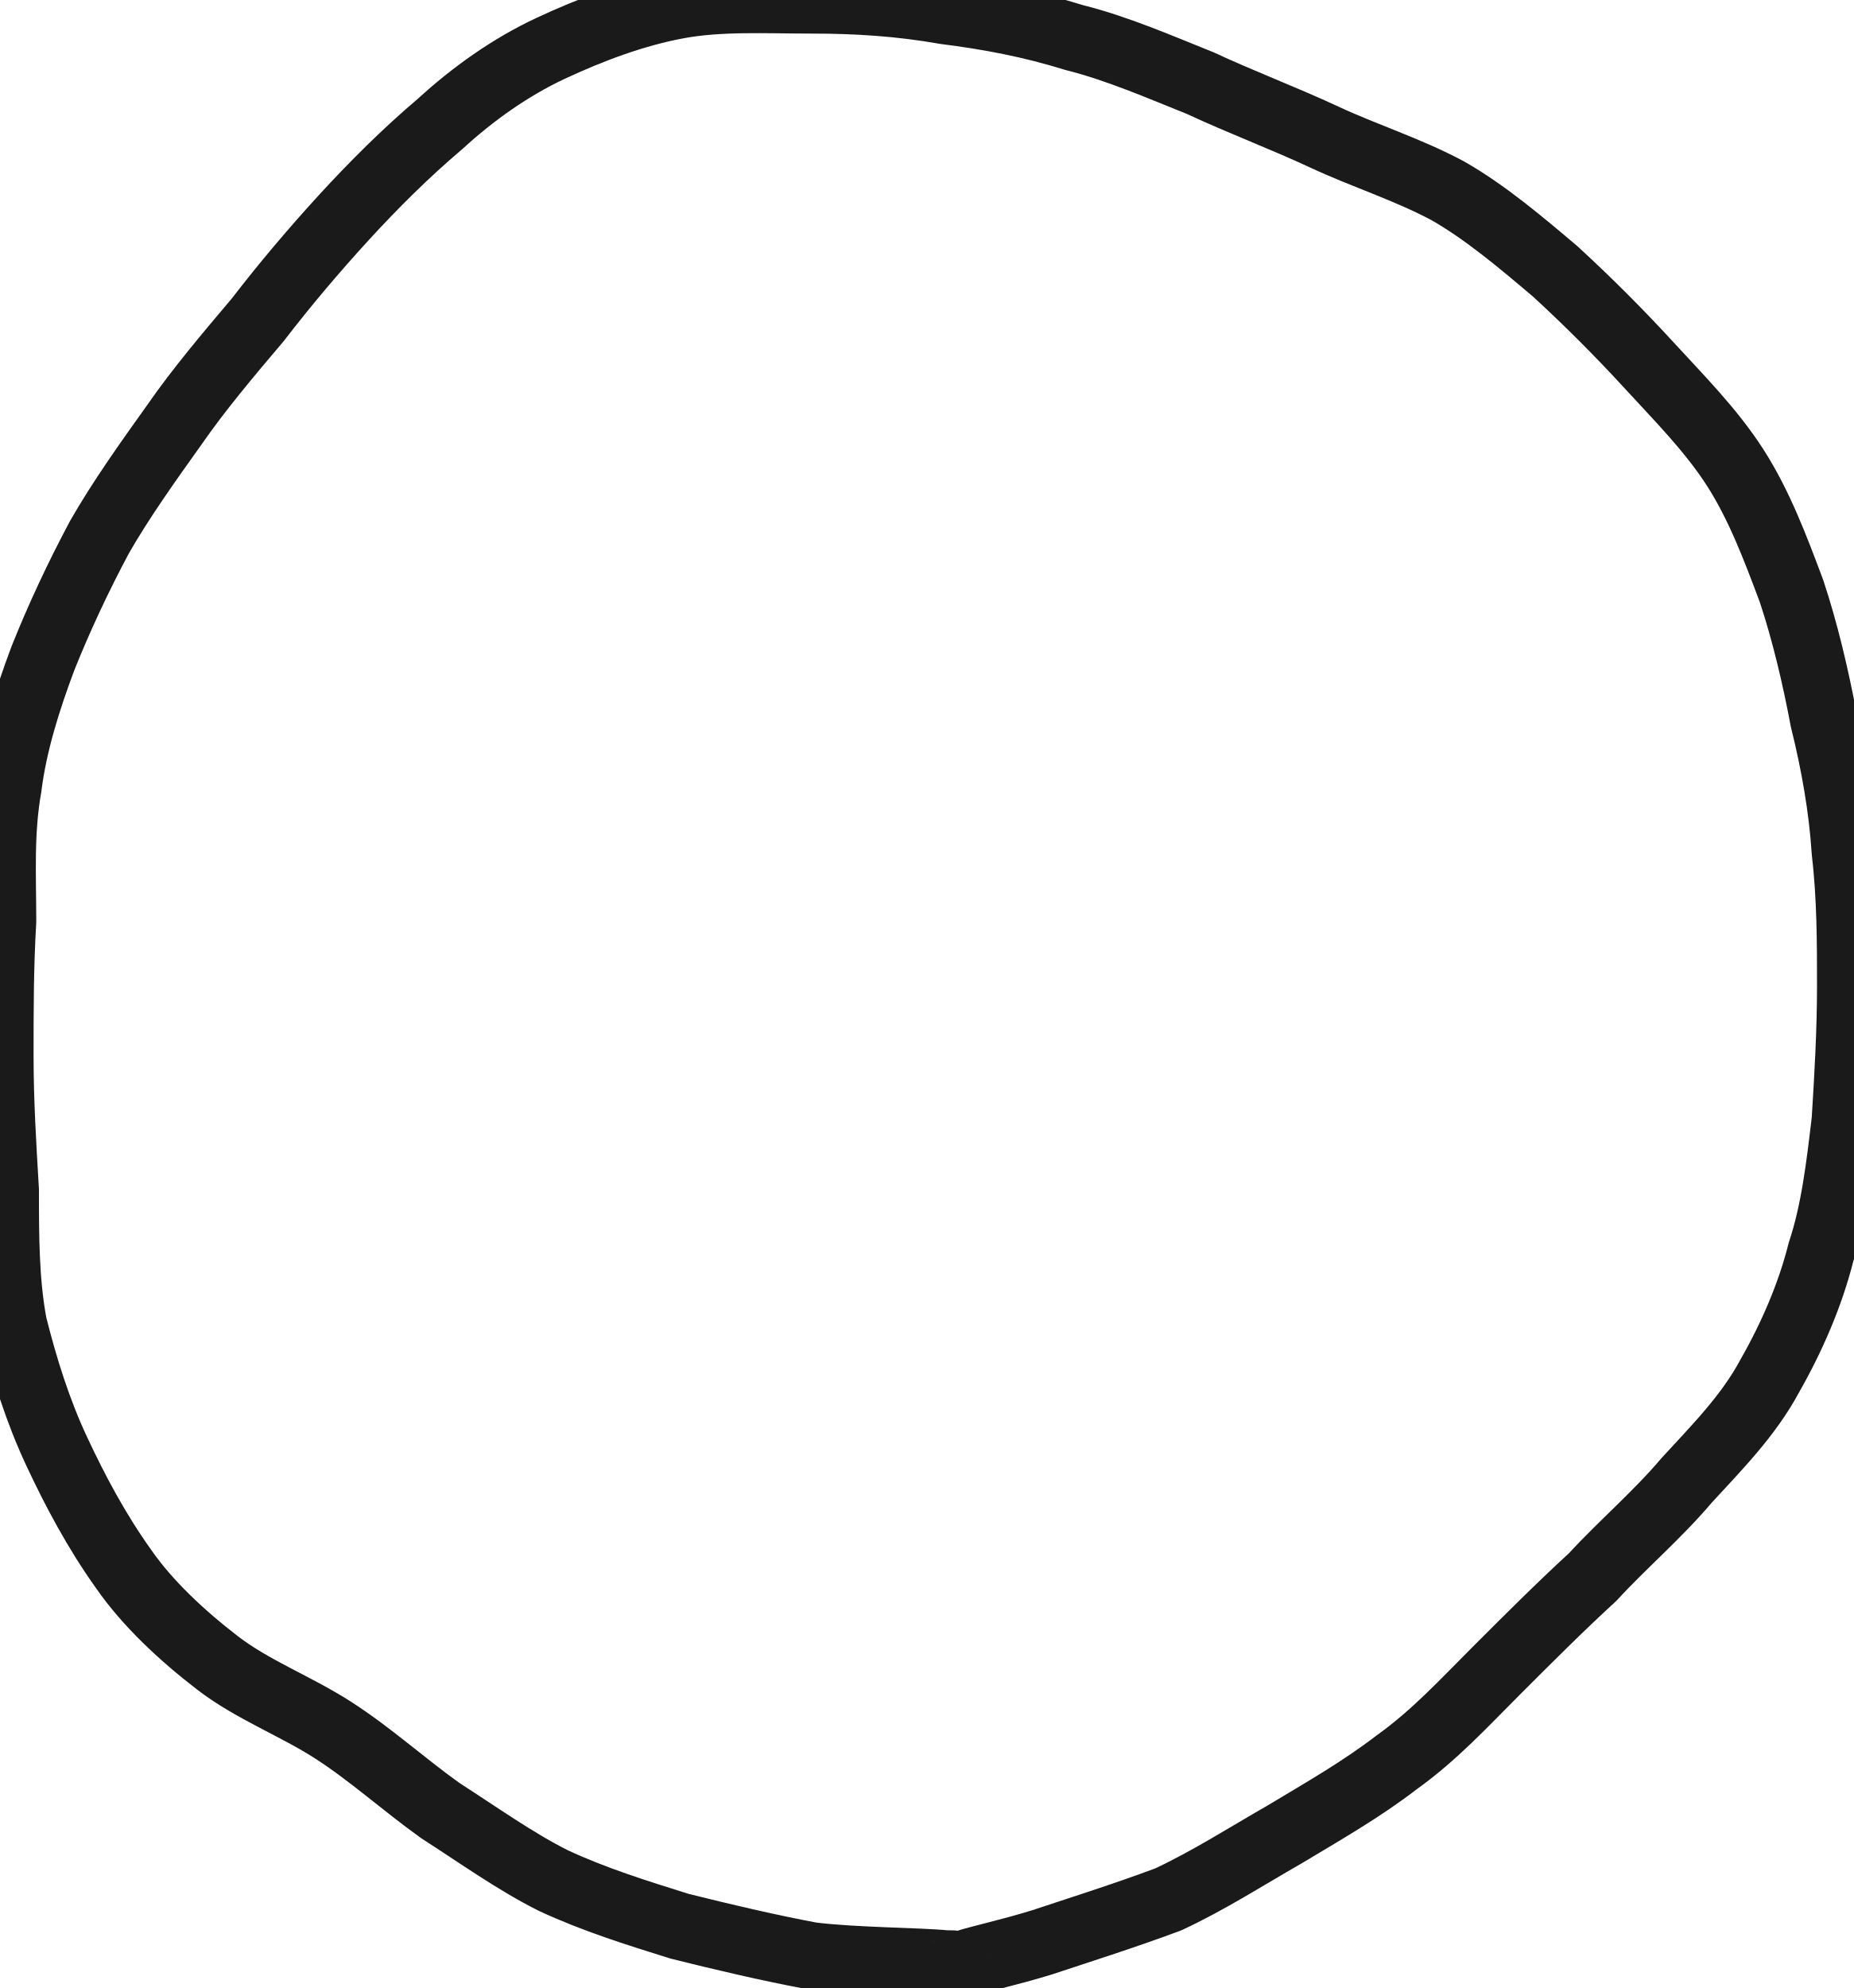
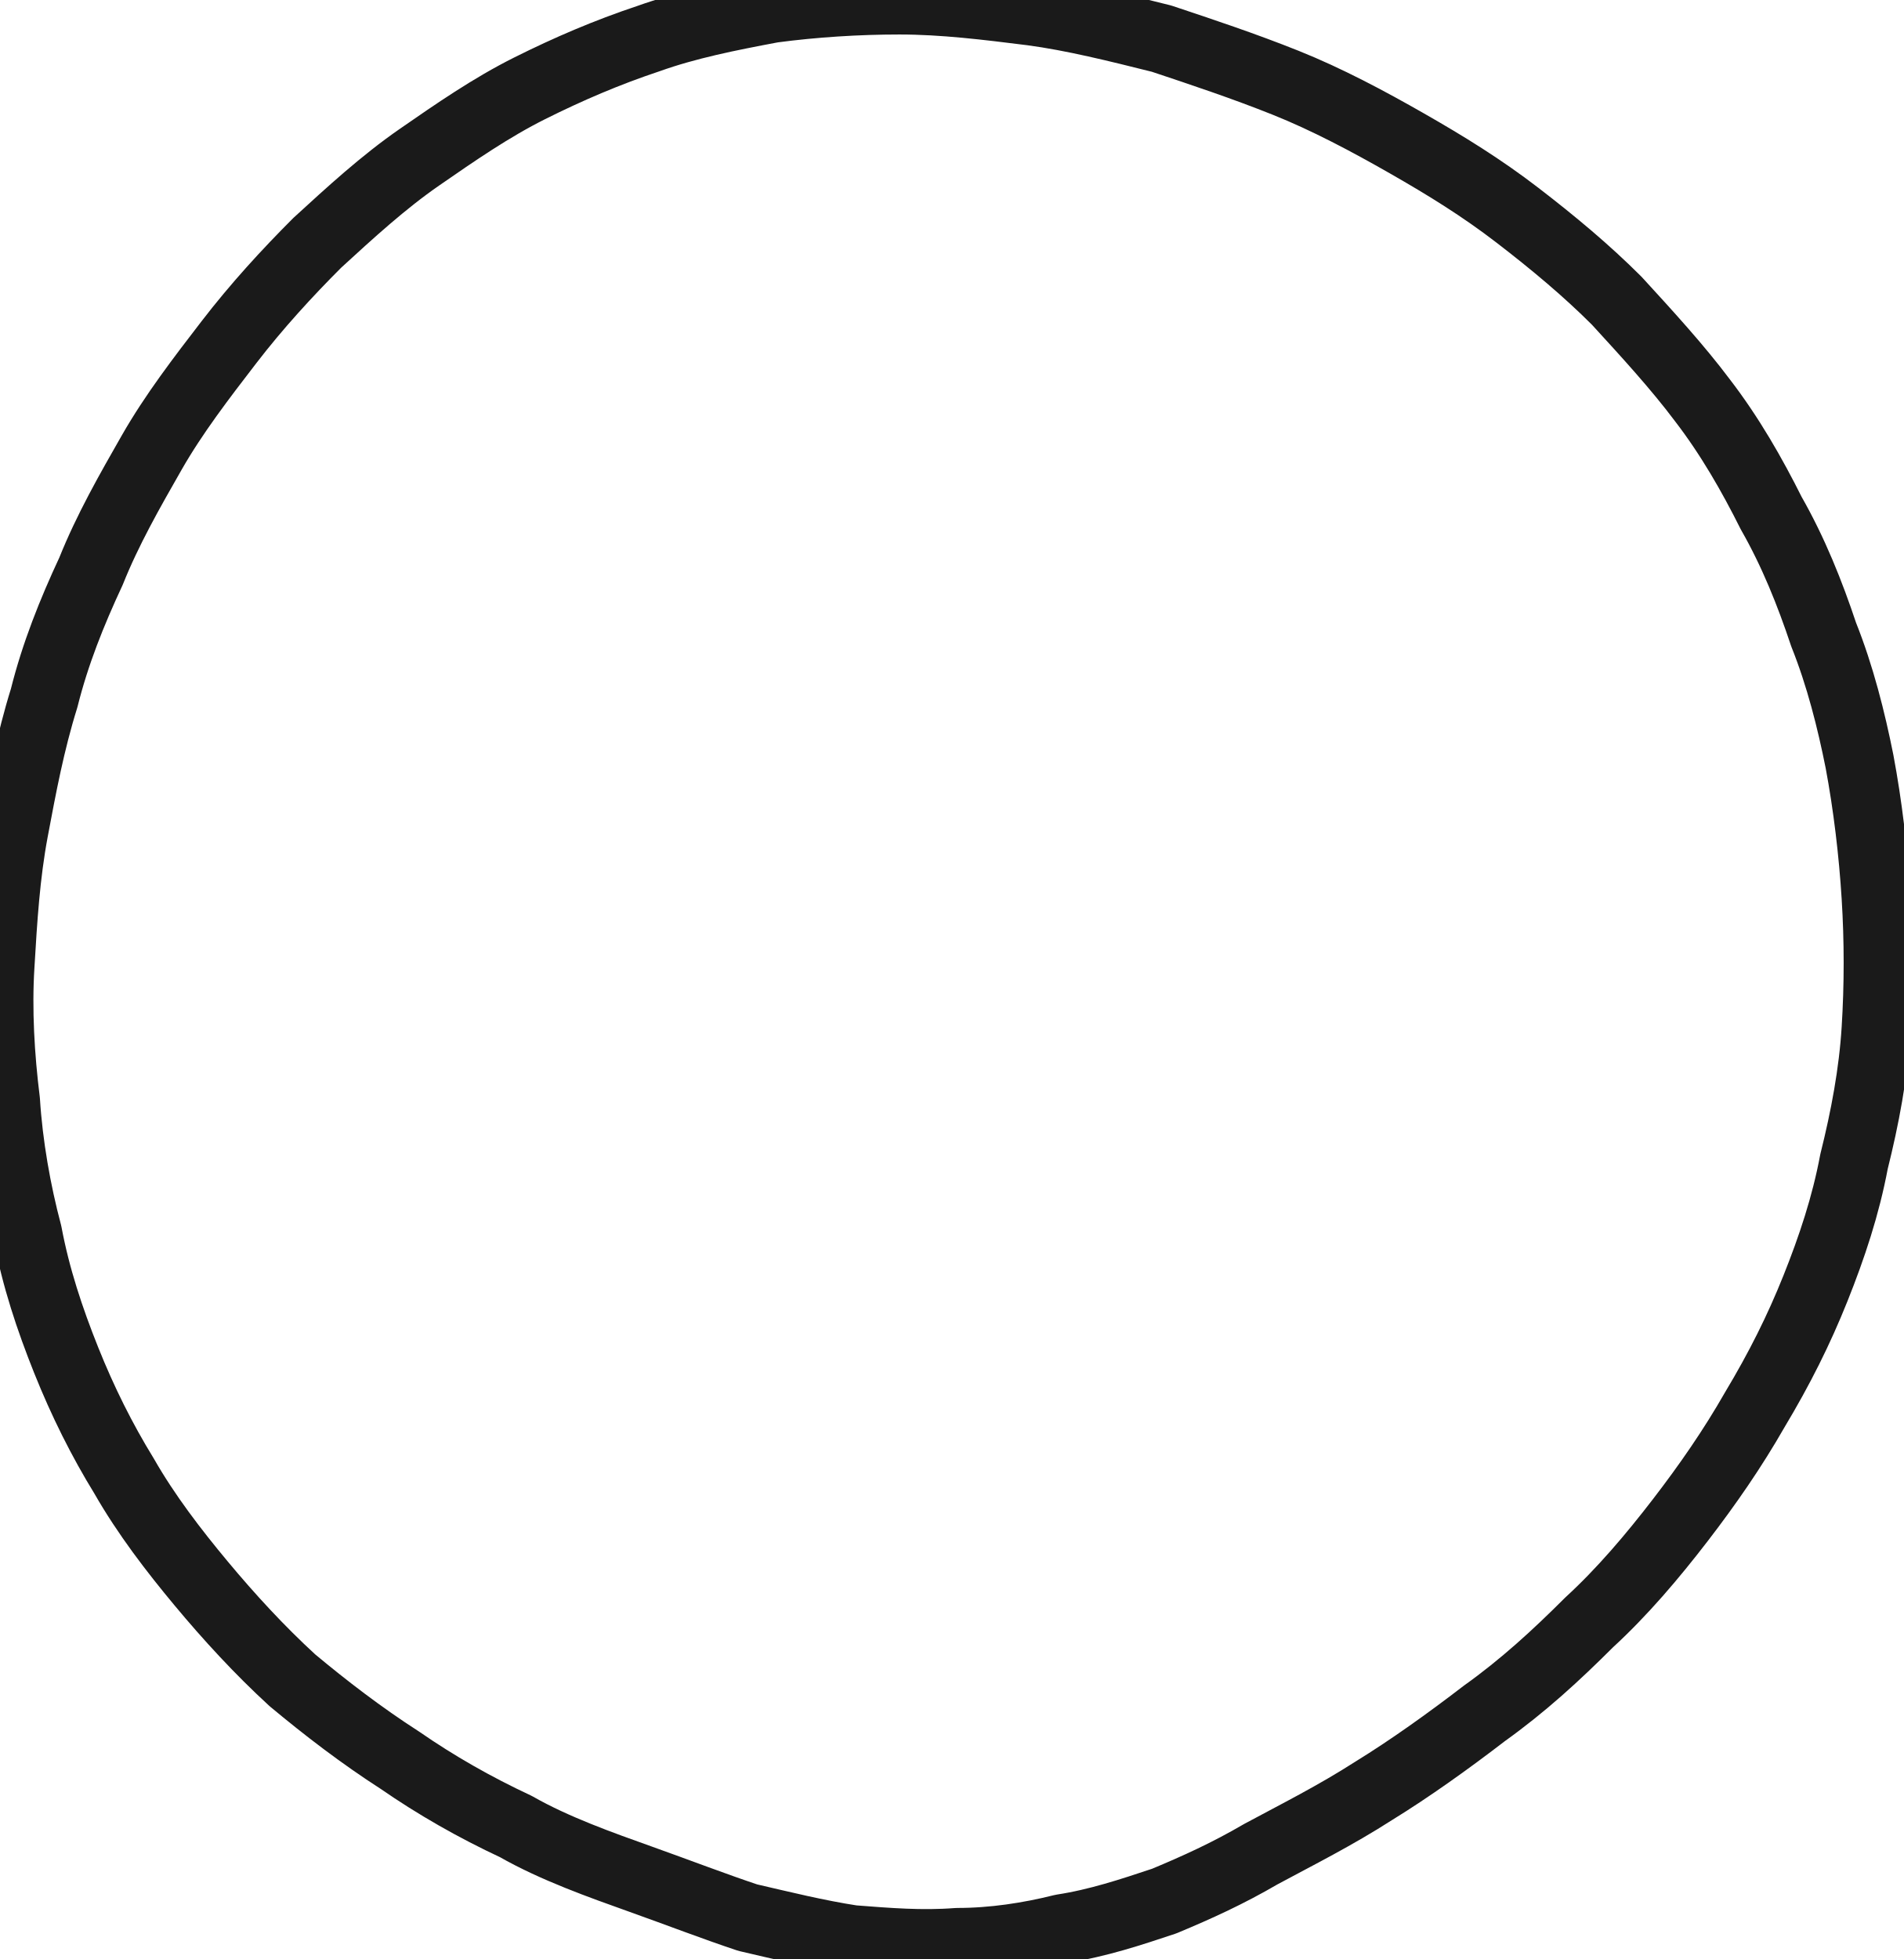
- <svg xmlns="http://www.w3.org/2000/svg" viewBox="0 0 69 74">
-   <path d="M35.2 73.1 C34.2 73.0 31.8 73.0 30.2 72.8 C28.6 72.5 26.9 72.1 25.3 71.7 C23.7 71.2 22.1 70.7 20.6 70.0 C19.2 69.3 17.8 68.3 16.4 67.4 C15.0 66.4 13.8 65.3 12.4 64.4 C11.0 63.5 9.4 62.9 8.1 61.9 C6.8 60.9 5.5 59.7 4.6 58.4 C3.6 57.0 2.8 55.5 2.1 54.0 C1.4 52.5 0.9 50.9 0.5 49.3 C0.2 47.7 0.2 46.0 0.2 44.3 C0.1 42.6 0.0 41.0 0.0 39.3 C-0.0 37.6 0.0 36.0 0.1 34.3 C0.1 32.6 0.0 31.0 0.3 29.3 C0.5 27.7 1.0 26.1 1.6 24.5 C2.2 23.0 2.9 21.5 3.7 20.0 C4.5 18.6 5.5 17.2 6.5 15.8 C7.4 14.5 8.5 13.2 9.6 11.9 C10.6 10.6 11.7 9.3 12.8 8.1 C13.9 6.9 15.1 5.7 16.4 4.6 C17.6 3.5 19.0 2.5 20.5 1.8 C22.0 1.1 23.6 0.5 25.2 0.2 C26.8 -0.1 28.5 -0.0 30.2 0.0 C31.9 0.0 33.5 0.1 35.2 0.4 C36.8 0.6 38.4 0.9 40.0 1.4 C41.6 1.8 43.2 2.5 44.7 3.1 C46.2 3.8 47.8 4.4 49.3 5.1 C50.8 5.8 52.4 6.3 53.9 7.1 C55.3 7.9 56.6 9.0 57.9 10.1 C59.1 11.2 60.3 12.4 61.4 13.6 C62.5 14.8 63.7 16.0 64.6 17.4 C65.5 18.8 66.1 20.4 66.7 22.0 C67.2 23.5 67.6 25.2 67.9 26.8 C68.3 28.4 68.6 30.1 68.7 31.7 C68.9 33.4 68.9 35.1 68.9 36.7 C68.9 38.4 68.8 40.1 68.7 41.7 C68.5 43.4 68.3 45.1 67.8 46.6 C67.4 48.2 66.7 49.8 65.9 51.2 C65.1 52.7 63.9 53.9 62.8 55.1 C61.7 56.4 60.4 57.5 59.3 58.7 C58.1 59.8 56.9 61.0 55.7 62.2 C54.5 63.4 53.4 64.6 52.0 65.6 C50.7 66.6 49.3 67.4 47.8 68.3 C46.4 69.1 45.0 70.0 43.5 70.7 C41.9 71.3 40.0 71.9 38.8 72.3 C37.5 72.7 36.5 72.9 35.9 73.1 C35.3 73.2 36.1 73.1 35.2 73.1 Z" fill="none" stroke="#1a1a1a" stroke-width="2.5" vector-effect="non-scaling-stroke" stroke-linecap="round" stroke-linejoin="round" />
+ <svg xmlns="http://www.w3.org/2000/svg" viewBox="0 0 69 71">
+   <path d="M34.7 70.4 C33.4 70.5 32.2 70.4 30.9 70.3 C29.6 70.1 28.4 69.8 27.1 69.5 C25.9 69.1 24.6 68.6 23.2 68.1 C21.8 67.6 20.1 67.0 18.7 66.2 C17.2 65.5 15.8 64.7 14.5 63.8 C13.1 62.9 11.8 61.9 10.6 60.9 C9.4 59.8 8.3 58.6 7.3 57.4 C6.3 56.2 5.3 54.9 4.5 53.5 C3.7 52.2 3.0 50.8 2.4 49.3 C1.8 47.8 1.3 46.3 1.0 44.7 C0.6 43.2 0.3 41.5 0.2 39.9 C-0.0 38.3 -0.1 36.6 0.0 35.0 C0.1 33.3 0.2 31.7 0.5 30.1 C0.8 28.5 1.1 26.9 1.6 25.3 C2.0 23.7 2.6 22.2 3.3 20.7 C3.9 19.2 4.7 17.8 5.5 16.4 C6.3 15.0 7.3 13.7 8.3 12.4 C9.3 11.1 10.4 9.9 11.5 8.8 C12.7 7.7 13.9 6.6 15.2 5.7 C16.5 4.8 17.8 3.9 19.2 3.2 C20.6 2.5 22.0 1.9 23.5 1.4 C24.9 0.9 26.4 0.6 28.0 0.3 C29.5 0.1 31.1 -0.0 32.6 0.0 C34.2 0.0 35.8 0.2 37.4 0.4 C38.9 0.6 40.5 1.0 42.1 1.4 C43.6 1.9 45.1 2.4 46.6 3.0 C48.1 3.6 49.6 4.4 51.0 5.2 C52.4 6.0 53.7 6.8 55.0 7.8 C56.3 8.8 57.5 9.8 58.6 10.9 C59.7 12.1 60.8 13.3 61.7 14.5 C62.7 15.8 63.5 17.2 64.2 18.6 C65.0 20.0 65.6 21.5 66.1 23.0 C66.7 24.5 67.1 26.1 67.4 27.6 C67.7 29.2 67.9 30.9 68.0 32.5 C68.1 34.1 68.1 35.7 68.0 37.3 C67.9 38.9 67.6 40.5 67.2 42.1 C66.9 43.7 66.4 45.2 65.8 46.7 C65.2 48.2 64.5 49.6 63.6 51.1 C62.8 52.5 61.9 53.8 60.9 55.1 C59.9 56.4 58.8 57.7 57.6 58.8 C56.4 60.0 55.2 61.1 53.8 62.1 C52.5 63.1 51.1 64.1 49.8 64.9 C48.4 65.8 47.0 66.5 45.7 67.2 C44.5 67.9 43.4 68.4 42.2 68.9 C41.0 69.3 39.8 69.7 38.5 69.9 C37.3 70.2 36.0 70.4 34.7 70.4 Z" fill="none" stroke="#1a1a1a" stroke-width="2.5" vector-effect="non-scaling-stroke" stroke-linecap="round" stroke-linejoin="round" />
</svg>
